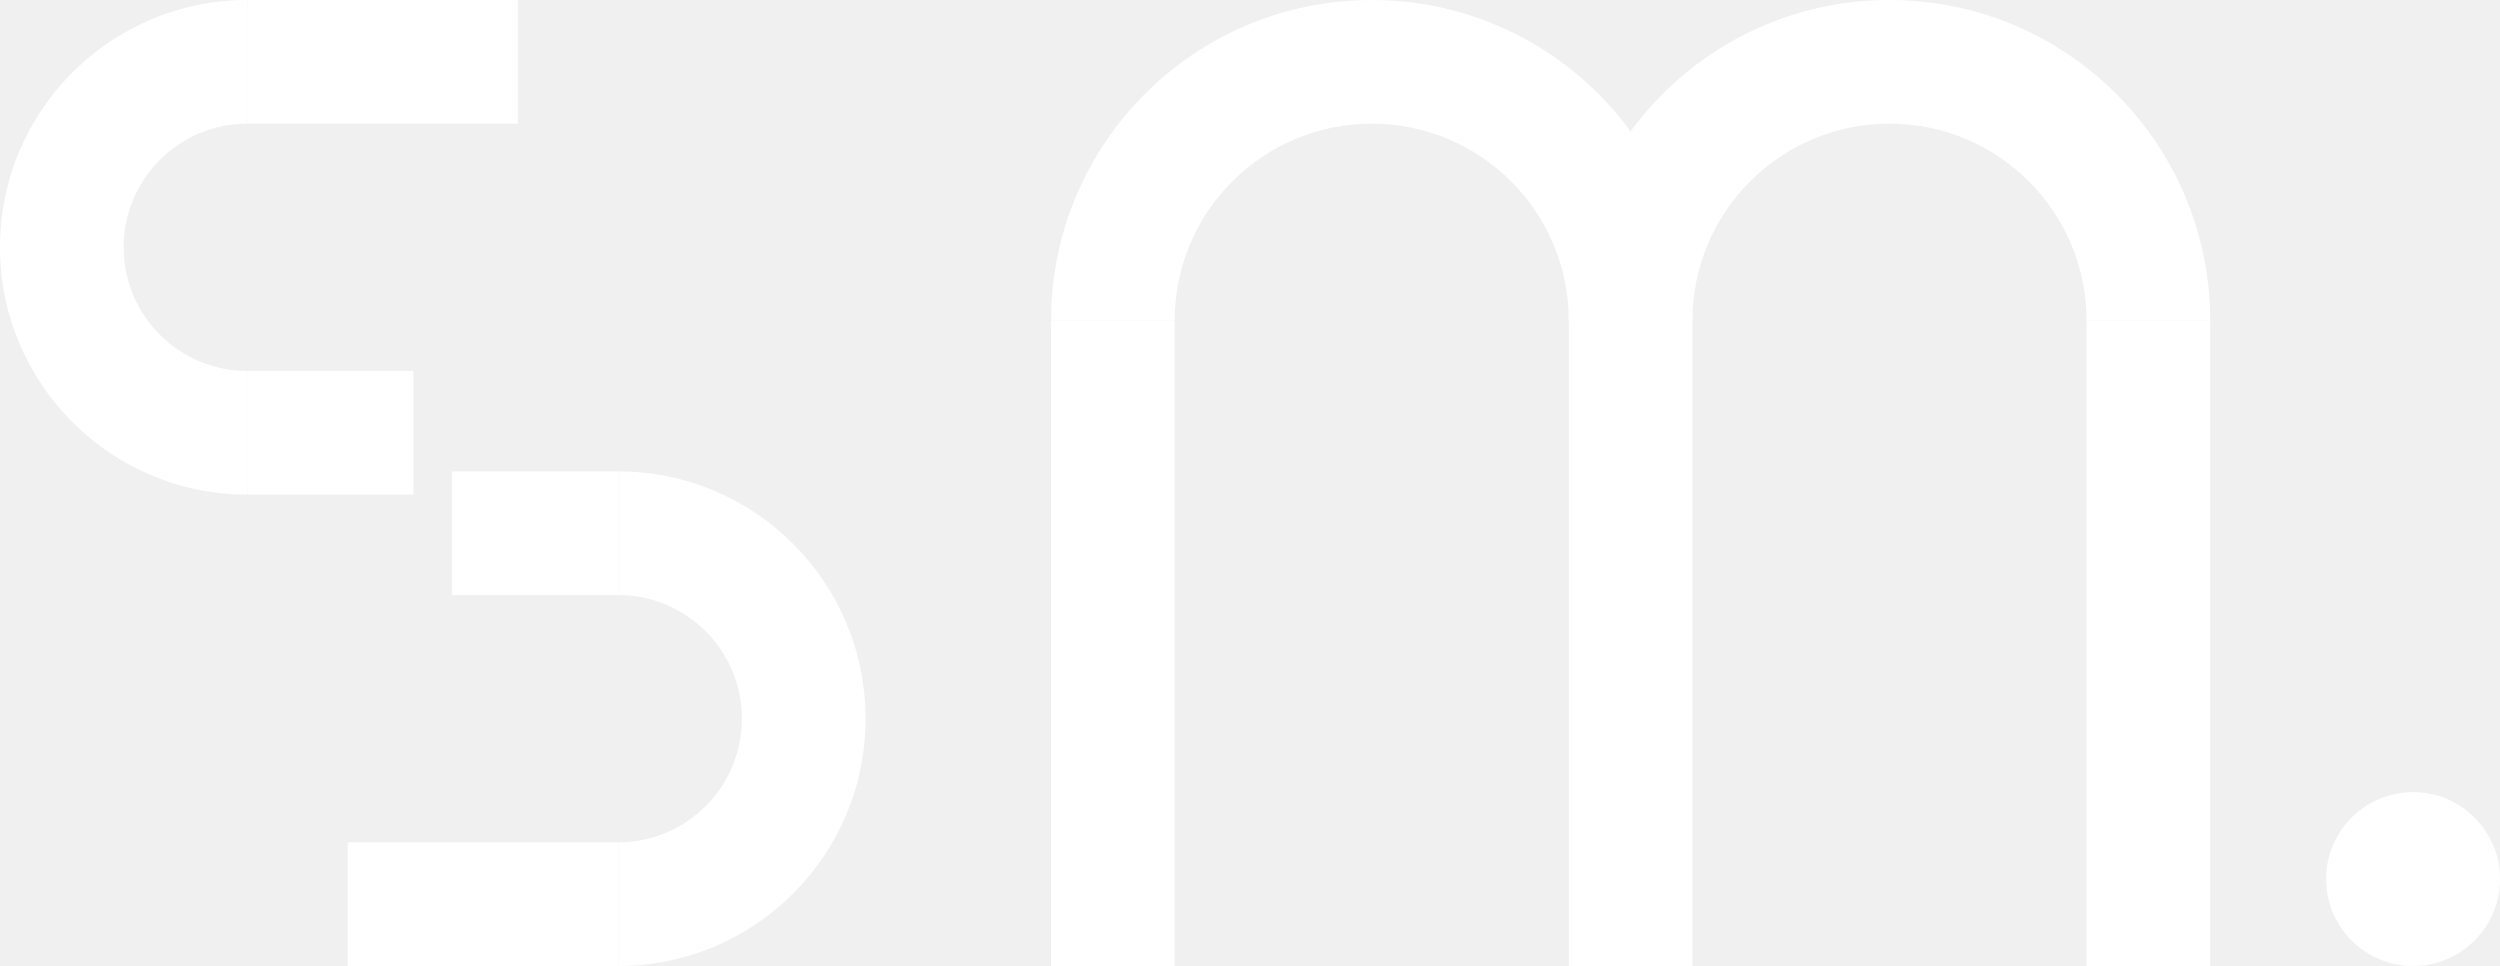
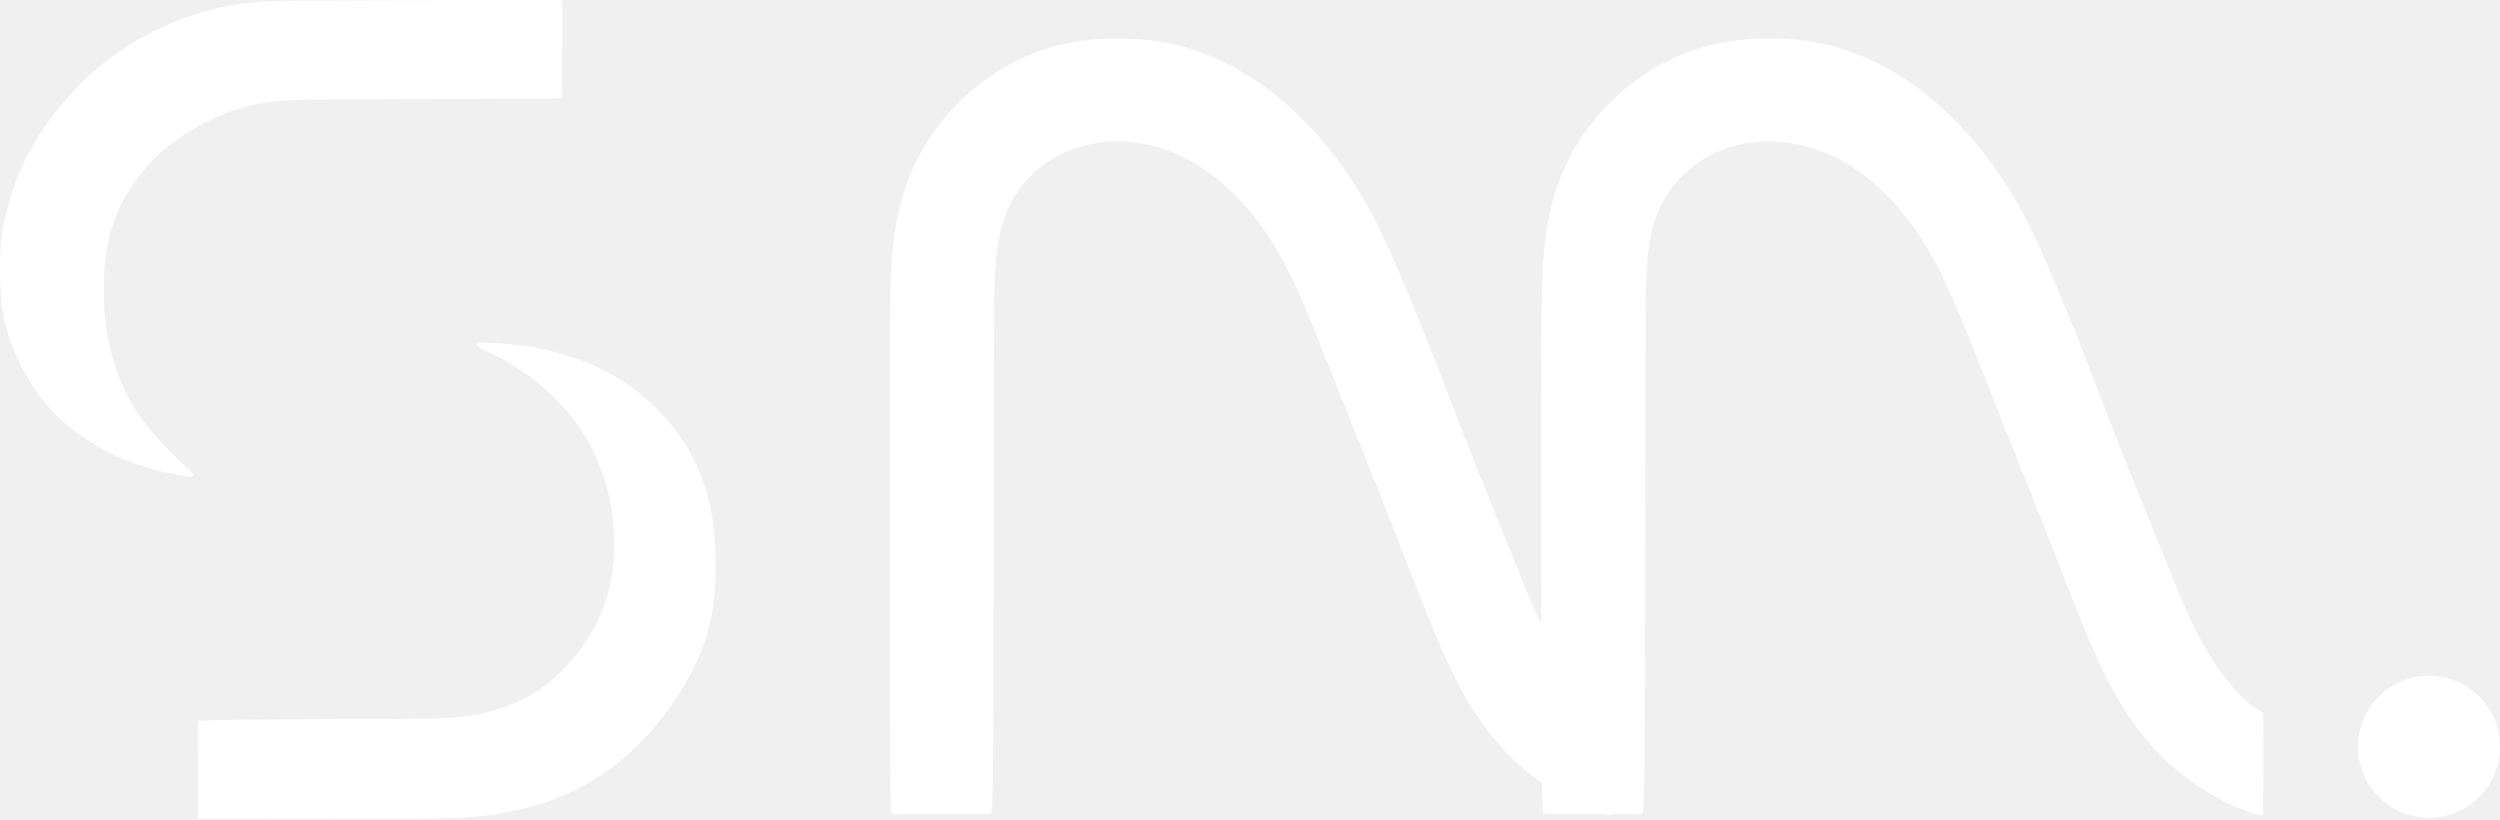
- <svg xmlns="http://www.w3.org/2000/svg" viewBox="0 0 1294 500" width="1294" height="500" role="img" aria-label="Sanzeed — monogram (white)">
+ <svg xmlns="http://www.w3.org/2000/svg" viewBox="0 0 1584.64 519.33" width="1584.64" height="519.33" role="img" aria-label="Sanzeed — monogram (white)">
  <g transform="translate(0 0)">
    <g id="monogram">
      <g id="monogram-ink" fill="#FFFFFF">
-         <path id="monogram-S-0" d="M128 256A128 128 0 0 1 128 0L128 64A64 64 0 0 0 128 192Z" />
-         <path id="monogram-S-1" d="M128 0H268V64H128Z" />
-         <path id="monogram-S-2" d="M128 192H214V256H128Z" />
-         <path id="monogram-S-3" d="M320 244A128 128 0 0 1 320 500L320 436A64 64 0 0 0 320 308Z" />
-         <path id="monogram-S-4" d="M234 244H320V308H234Z" />
-         <path id="monogram-S-5" d="M180 436H320V500H180Z" />
-         <path id="monogram-M-0" d="M544 166H608V500H544Z" />
-         <path id="monogram-M-1" d="M812 166H876V500H812Z" />
-         <path id="monogram-M-2" d="M1080 166H1144V500H1080Z" />
-         <path id="monogram-M-3" d="M544 166A166 166 0 0 1 876 166L812 166A102 102 0 0 0 608 166Z" />
-         <path id="monogram-M-4" d="M812 166A166 166 0 0 1 1144 166L1080 166A102 102 0 0 0 876 166Z" />
+         <path id="monogram-S" d="M233.25 0.18C182.17 0.33 172.05 0.52 160.17 1.58C140.34 3.37 122.62 8.18 103.24 17.08C74.3 30.38 52.02 48.53 32.25 74.92C18.89 92.75 10.39 110.33 4.6 132.13C1.24 144.78 0 155.23 0 171.25C0 187.58 1.34 198.75 4.69 210.35C7.72 220.93 13.64 233.63 20.54 244.42C36.64 269.55 63.95 288.48 97.1 297.48C102.7 299 104.87 299.48 109.84 300.33C112.09 300.72 115.07 301.32 116.47 301.68C117.87 302.05 119.54 302.4 120.17 302.45C121.29 302.55 121.32 302.53 121.85 302.02C122.32 301.55 122.37 301.4 122.29 300.8C122.15 299.77 121.42 298.88 119.5 297.42C116.69 295.28 104.07 282.63 98.35 276.18C86.79 263.18 79.65 251.05 73.79 234.32C67.77 217.18 65.59 202.43 65.89 181C66.09 167.38 67.05 158.88 69.42 149.58C73.69 132.87 82.6 116.72 94.95 103.42C110.69 86.45 136.47 71.88 160.09 66.62C168.87 64.65 176.19 63.8 188.25 63.33C194.25 63.1 233.57 62.87 298.92 62.67C349.09 62.5 355.95 62.45 356.17 62.23C356.39 62.02 356.42 58.35 356.42 31.32L356.42 0.63L356.02 0.32C355.64 0 354.79 0 314.77 0.03C292.3 0.05 255.62 0.12 233.25 0.18ZM302.92 217.18C301.79 217.52 301.69 218.5 302.67 219.57C303.4 220.37 304.95 221.2 307 221.92C308.62 222.48 315.75 226 318.75 227.72C332.92 235.78 342.2 242.82 352.5 253.27C367.02 268.02 376 282.57 382.42 301.73C386.72 314.53 388.72 325.75 389.17 339.6C389.85 360.43 386.74 377.02 379.12 393.03C371.97 408.08 358.97 424.18 345.92 434.18C331.82 444.97 313.47 451.9 292.84 454.23C281.85 455.48 275.37 455.62 217.67 455.83C157.77 456.03 132.65 456.32 127.45 456.82C126.44 456.92 125.89 457.05 125.67 457.25C125.34 457.55 125.34 457.93 125.34 488.02L125.34 518.48L125.7 518.73C126.04 518.97 132.45 519 190.5 519C266.85 518.98 283.2 518.87 294.84 518.17C316.42 516.87 337.5 512.3 354.7 505.18C386.9 491.88 413.29 468.47 432.89 435.8C445.12 415.42 450.99 398.03 452.92 376.5C453.82 366.28 453.82 351.3 452.92 340C450.35 308.28 438.49 281.67 417.25 260.02C399.14 241.55 377 229.37 348.99 222.42C338.19 219.73 326.25 218.13 310.5 217.25C305.6 216.97 303.67 216.95 302.92 217.18Z" />
+         <path id="monogram-M-0" d="M701.67 24.47C684.9 25.18 670.43 27.98 656.68 33.17C627.6 44.13 601.95 65.75 585.88 92.88C574.95 111.35 568.52 132.05 566 156.85C564.75 169.3 564.35 179.33 564.07 205.47C563.82 228.77 563.95 476.03 564.22 489.8C564.67 512.67 564.82 515.3 565.77 515.8C565.95 515.9 577.47 515.97 596.88 515.97C626.67 515.97 627.7 515.95 627.98 515.65C629.53 513.93 629.72 496.43 629.93 320.8C630.02 248.75 630.15 188.7 630.23 185.55C630.75 166.88 631.78 156.62 634.1 146.8C638.13 129.8 646.5 116.35 659.6 105.87C661.37 104.45 666.62 100.93 668.73 99.72C685.28 90.33 705.6 87.38 726 91.4C734.6 93.08 743.08 96.03 751.17 100.13C773.65 111.55 794.25 132.28 809.78 159.13C819.8 176.43 825.6 189.7 848.45 247.47C851.83 256.03 857.57 270.43 861.2 279.47C879.63 325.42 879.75 325.68 888.67 348.88C910.12 404.67 920.25 427.8 931.13 445.8C943.1 465.6 956.85 481.03 973.62 493.52C978.93 497.5 988.82 503.83 992.75 505.8C993.53 506.18 994.95 506.95 995.92 507.48C996.88 508.02 998.42 508.77 999.33 509.13C1000.25 509.52 1001.83 510.27 1002.83 510.8C1003.88 511.35 1005.5 512.02 1006.63 512.38C1007.72 512.72 1009.48 513.38 1010.55 513.87C1011.62 514.37 1013.37 515.03 1014.42 515.37C1016.85 516.15 1021.02 516.93 1021.4 516.68C1021.65 516.53 1021.67 513.85 1021.72 484.53C1021.73 466.95 1021.72 452.38 1021.67 452.18C1021.57 451.75 1020.07 450.7 1017.33 449.13C1013.12 446.73 1009.57 443.65 1004.33 437.88C993.67 426.12 983.33 409.65 974.43 390.25C970.22 381.1 968.28 376.43 956.12 346.22C953.08 338.7 948.68 327.82 946.33 322.05C935.42 295.22 927.65 275.53 918.33 251.05C911.27 232.47 908.12 224.42 902.63 210.8C885.22 167.52 875.73 146.37 866.2 129.55C846.98 95.58 821.55 67.6 793.5 49.52C772.73 36.13 752.08 28.35 730.17 25.65C721.5 24.58 710 24.1 701.67 24.47Z" />
+         <path id="monogram-M-1" d="M1114.58 24.47C1097.81 25.18 1083.34 27.98 1069.59 33.17C1040.51 44.13 1014.86 65.75 998.79 92.88C987.86 111.35 981.43 132.05 978.91 156.85C977.66 169.3 977.26 179.33 976.98 205.47C976.73 228.77 976.86 476.03 977.13 489.8C977.58 512.67 977.73 515.3 978.68 515.8C978.86 515.9 990.38 515.97 1009.79 515.97C1039.58 515.97 1040.61 515.95 1040.89 515.65C1042.44 513.93 1042.63 496.43 1042.84 320.8C1042.93 248.75 1043.06 188.7 1043.14 185.55C1043.66 166.88 1044.69 156.62 1047.01 146.8C1051.04 129.8 1059.41 116.35 1072.51 105.87C1074.28 104.45 1079.53 100.93 1081.64 99.72C1098.19 90.33 1118.51 87.38 1138.91 91.4C1147.51 93.08 1155.99 96.03 1164.08 100.13C1186.56 111.55 1207.16 132.28 1222.69 159.13C1232.71 176.43 1238.51 189.7 1261.36 247.47C1264.74 256.03 1270.48 270.43 1274.11 279.47C1292.54 325.42 1292.66 325.68 1301.58 348.88C1323.03 404.67 1333.16 427.8 1344.04 445.8C1356.01 465.6 1369.76 481.03 1386.53 493.52C1391.84 497.5 1401.73 503.83 1405.66 505.8C1406.44 506.18 1407.86 506.95 1408.83 507.48C1409.79 508.02 1411.33 508.77 1412.24 509.13C1413.16 509.52 1414.74 510.27 1415.74 510.8C1416.79 511.35 1418.41 512.02 1419.54 512.38C1420.63 512.72 1422.39 513.38 1423.46 513.87C1424.53 514.37 1426.28 515.03 1427.33 515.37C1429.76 516.15 1433.93 516.93 1434.31 516.68C1434.56 516.53 1434.58 513.85 1434.63 484.53C1434.64 466.95 1434.63 452.38 1434.58 452.18C1434.48 451.75 1432.98 450.7 1430.24 449.13C1426.03 446.73 1422.48 443.65 1417.24 437.88C1406.58 426.12 1396.24 409.65 1387.34 390.25C1383.13 381.1 1381.19 376.43 1369.03 346.22C1365.99 338.7 1361.59 327.82 1359.24 322.05C1348.33 295.22 1340.56 275.53 1331.24 251.05C1324.18 232.47 1321.03 224.42 1315.54 210.8C1298.13 167.52 1288.64 146.37 1279.11 129.55C1259.89 95.58 1234.46 67.6 1206.41 49.52C1185.64 36.13 1164.99 28.35 1143.08 25.65C1134.41 24.58 1122.91 24.1 1114.58 24.47Z" />
      </g>
      <g id="monogram-dots" fill="#FFFFFF">
-         <circle cx="1249" cy="455" r="45" />
+         <circle cx="1539.64" cy="473.33" r="45" />
      </g>
    </g>
  </g>
</svg>
